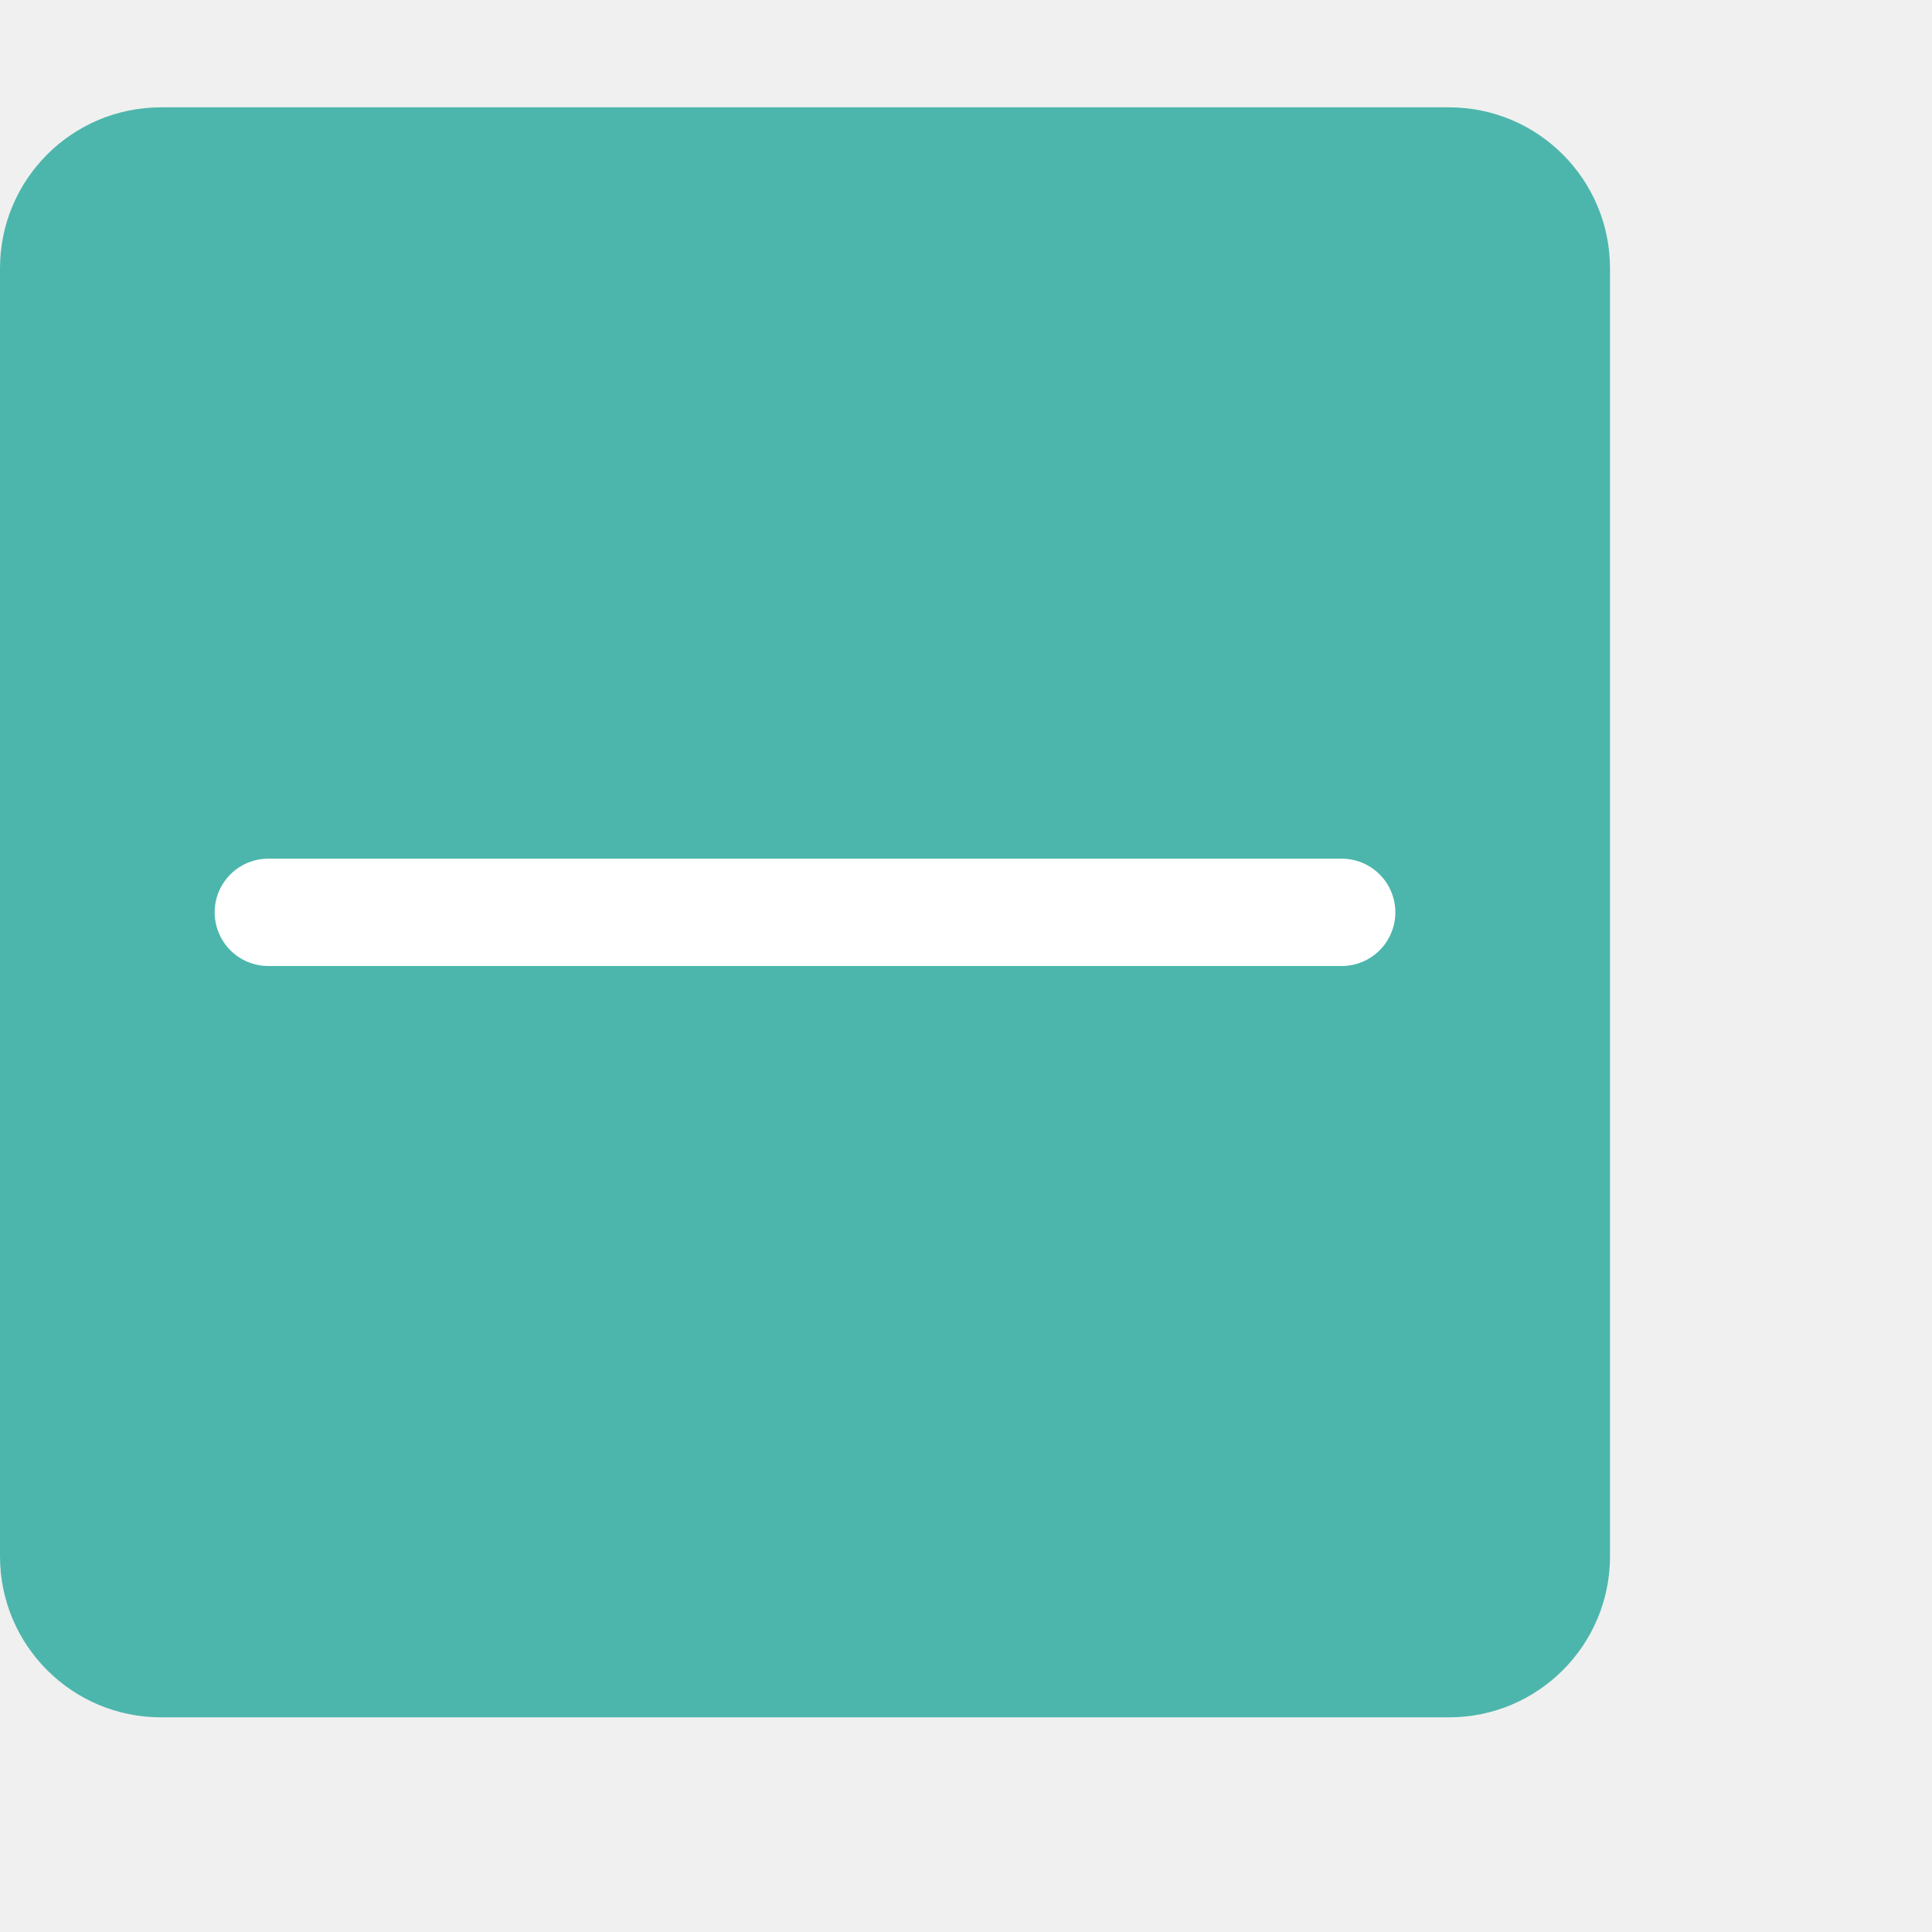
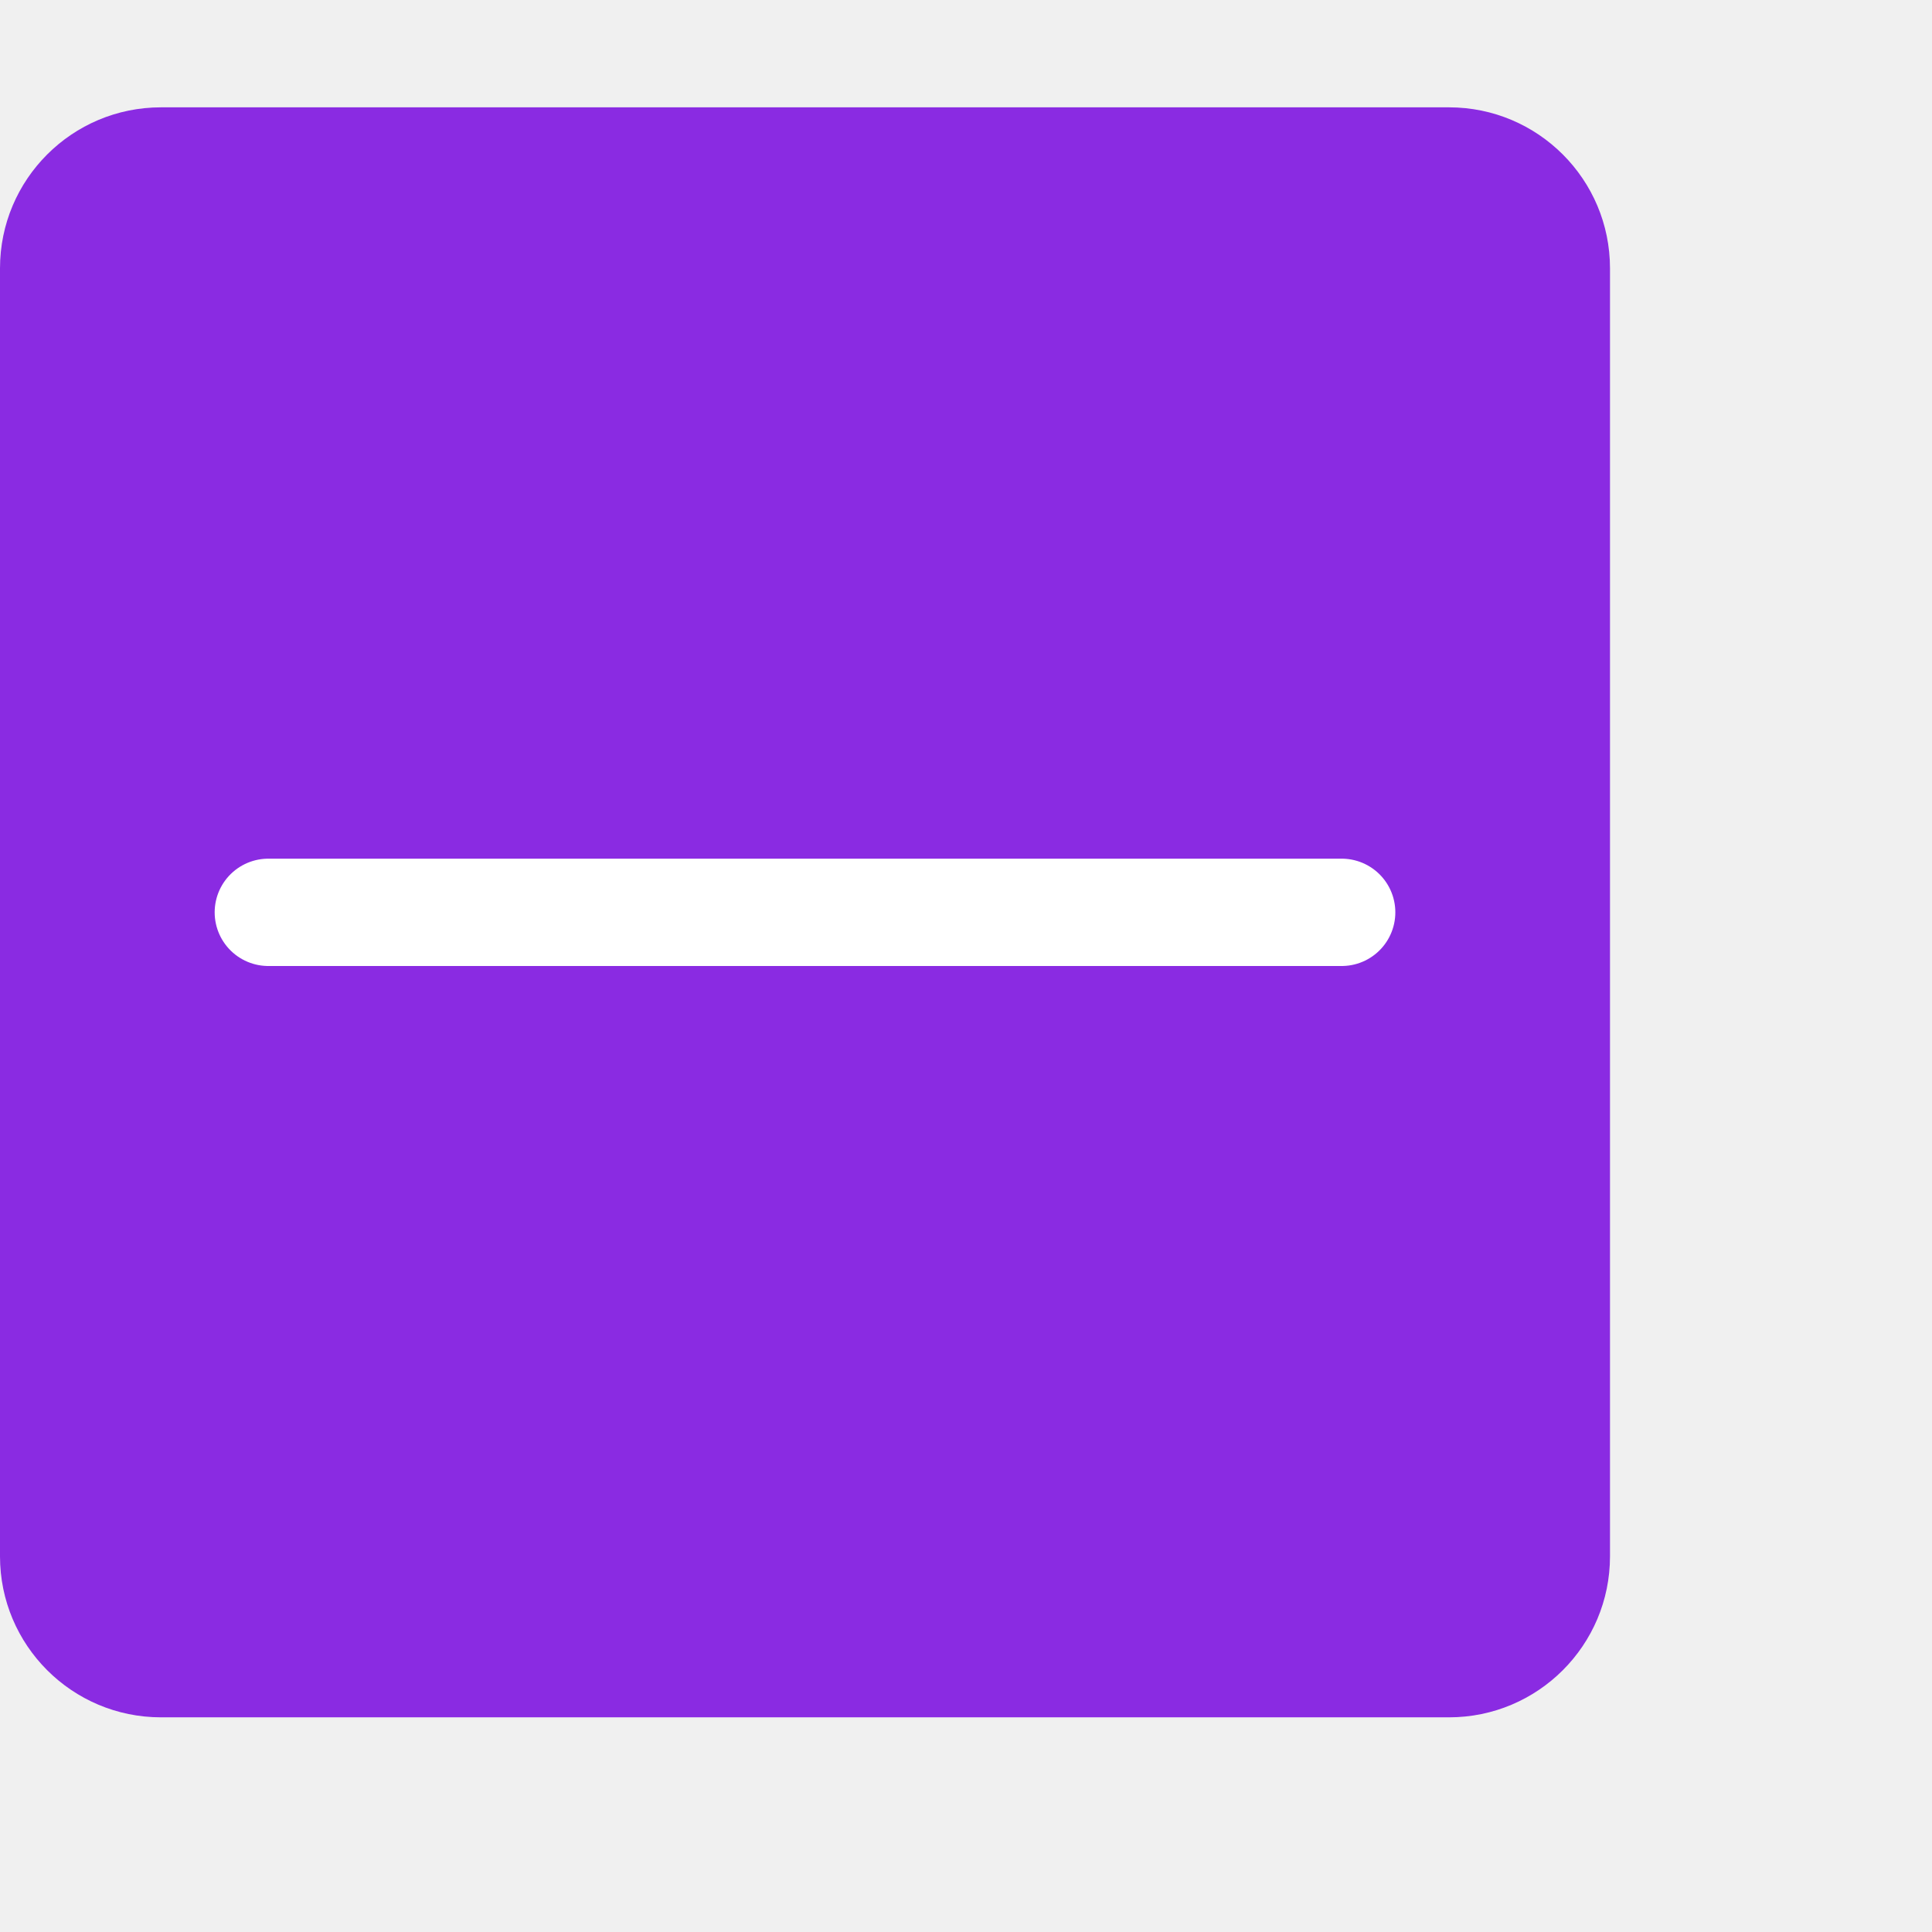
<svg xmlns="http://www.w3.org/2000/svg" width="18" height="18" viewBox="0 0 18 18">
-   <rect x="0" y="1" width="15" height="15" rx="1.5" style="fill:#4db6ac" />
+   <rect x="0" y="1" width="15" height="15" rx="1.5" style="fill:#8A2BE2" />
  <line x1="2.5" y1="8.5" x2="12.5" y2="8.5" style="fill:none;stroke:#fff;stroke-linecap:round;stroke-linejoin:round" />
</svg>
